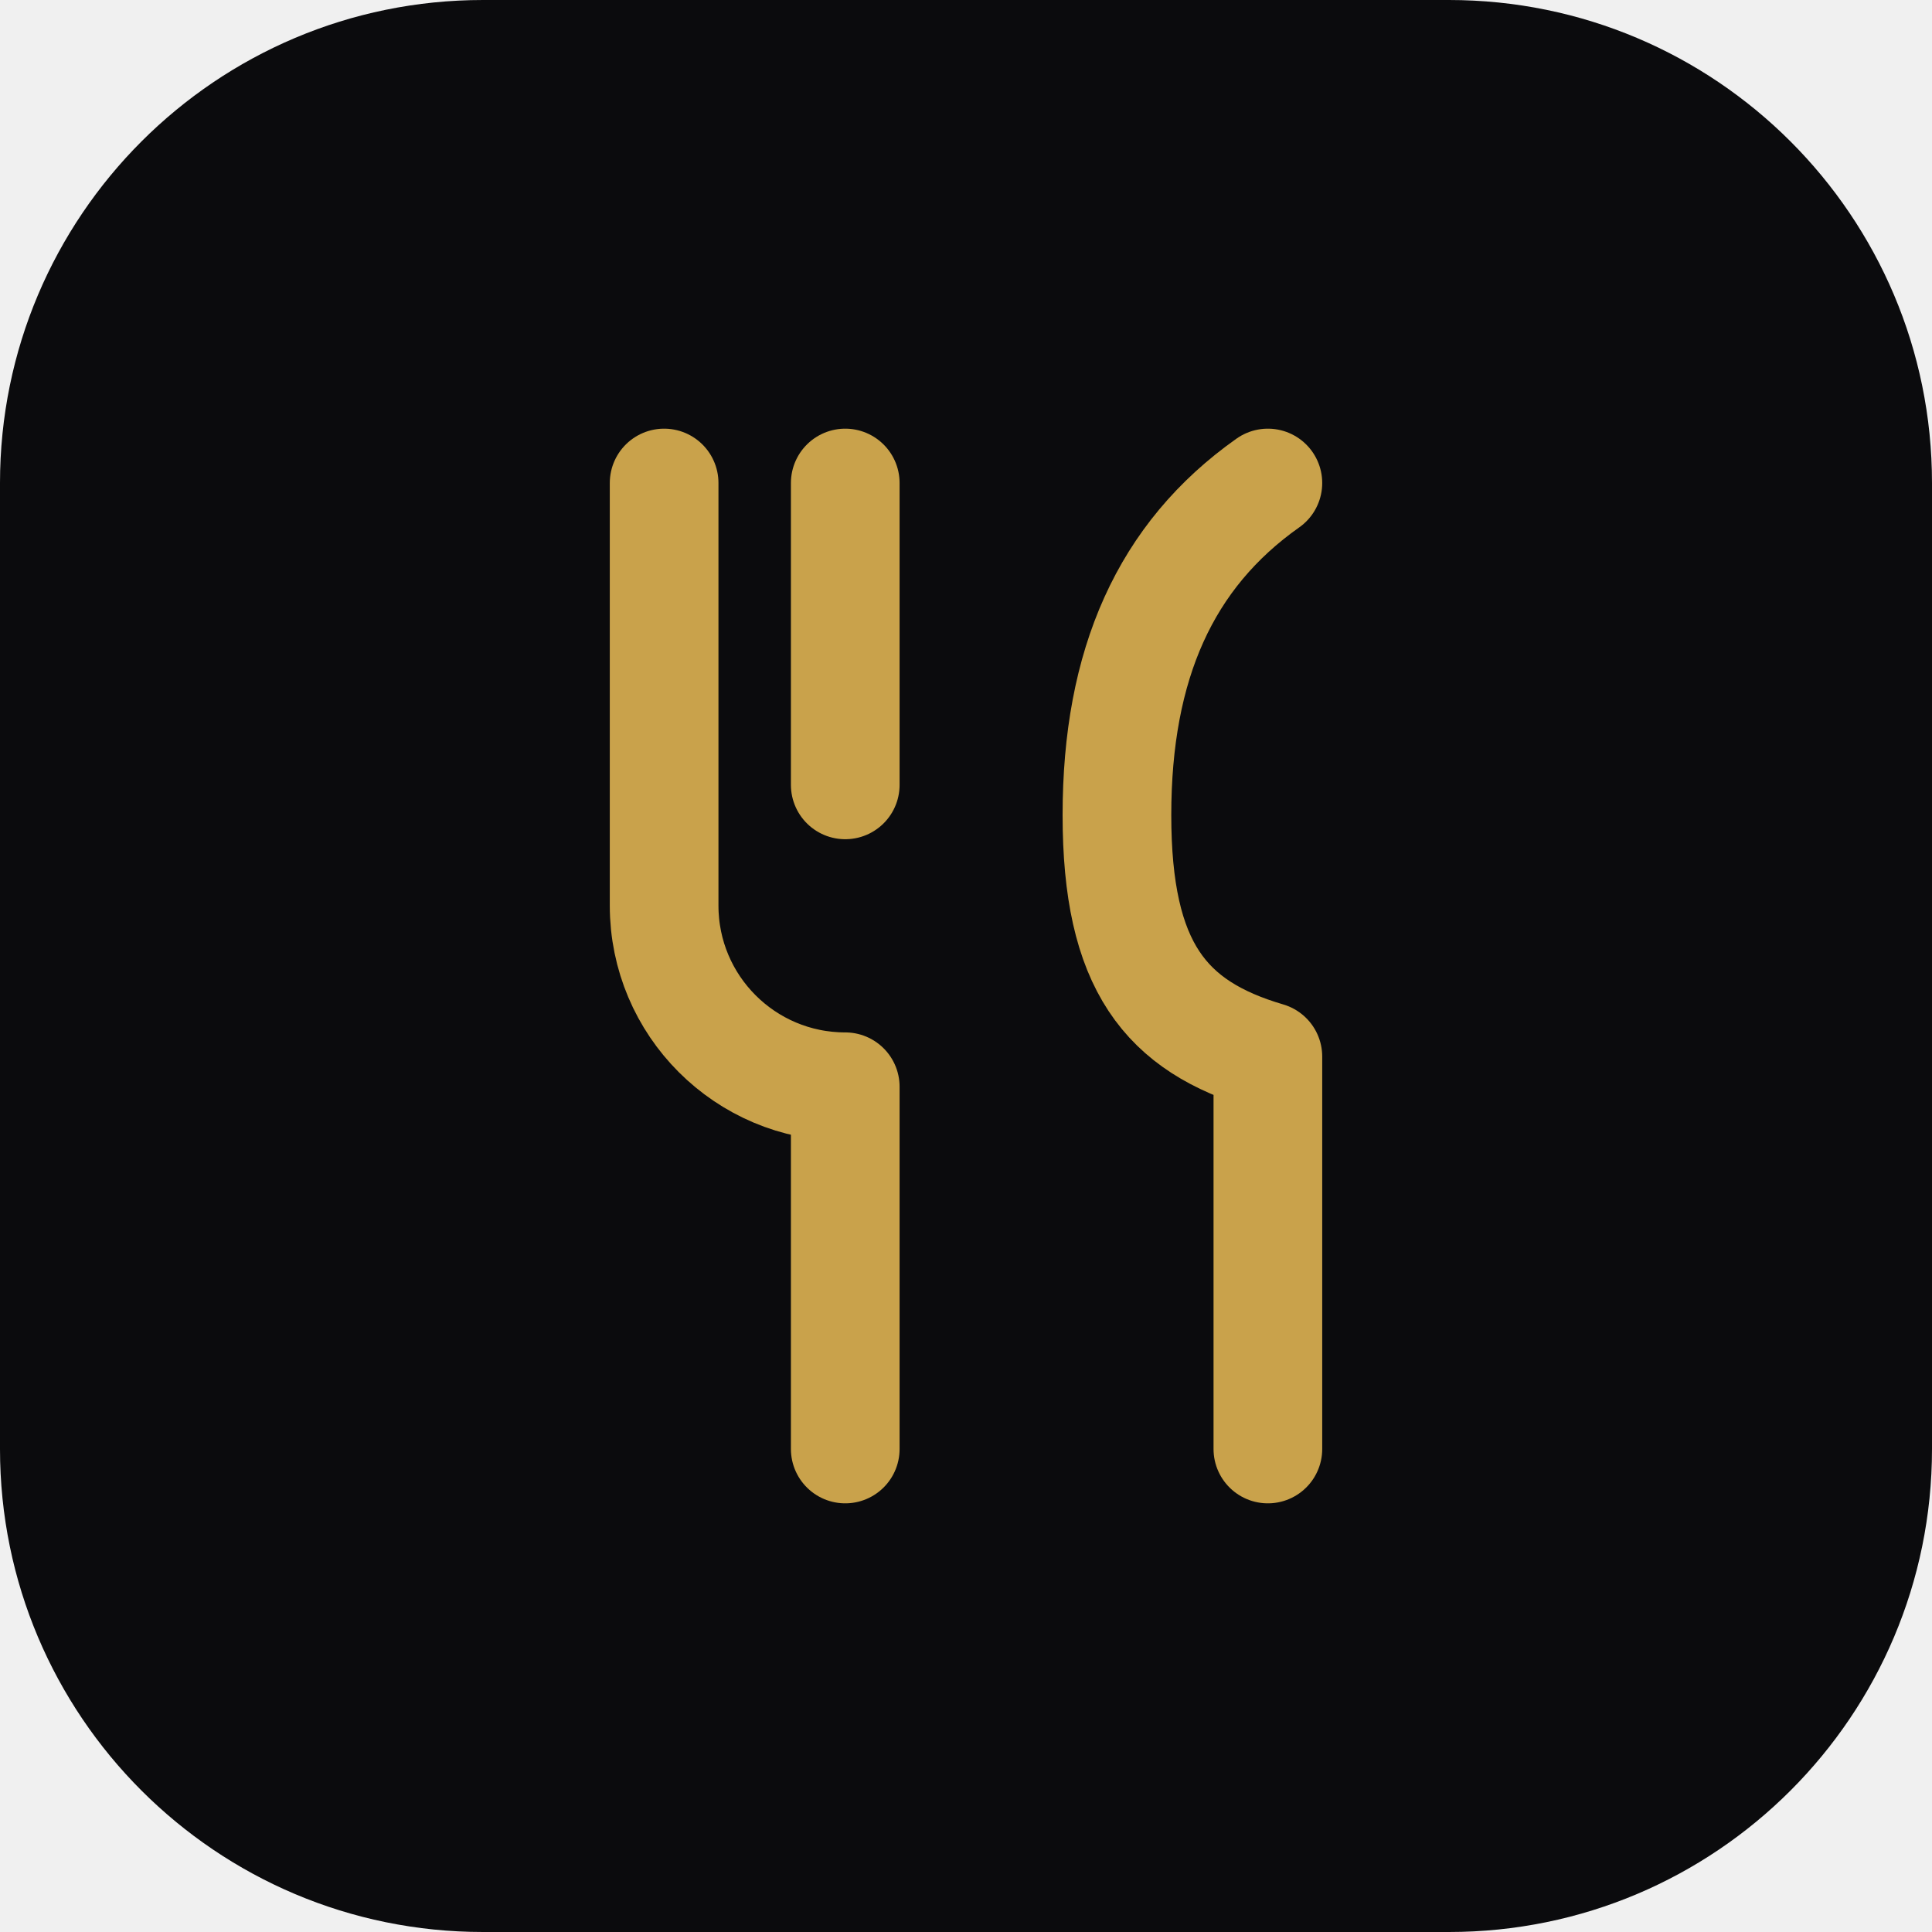
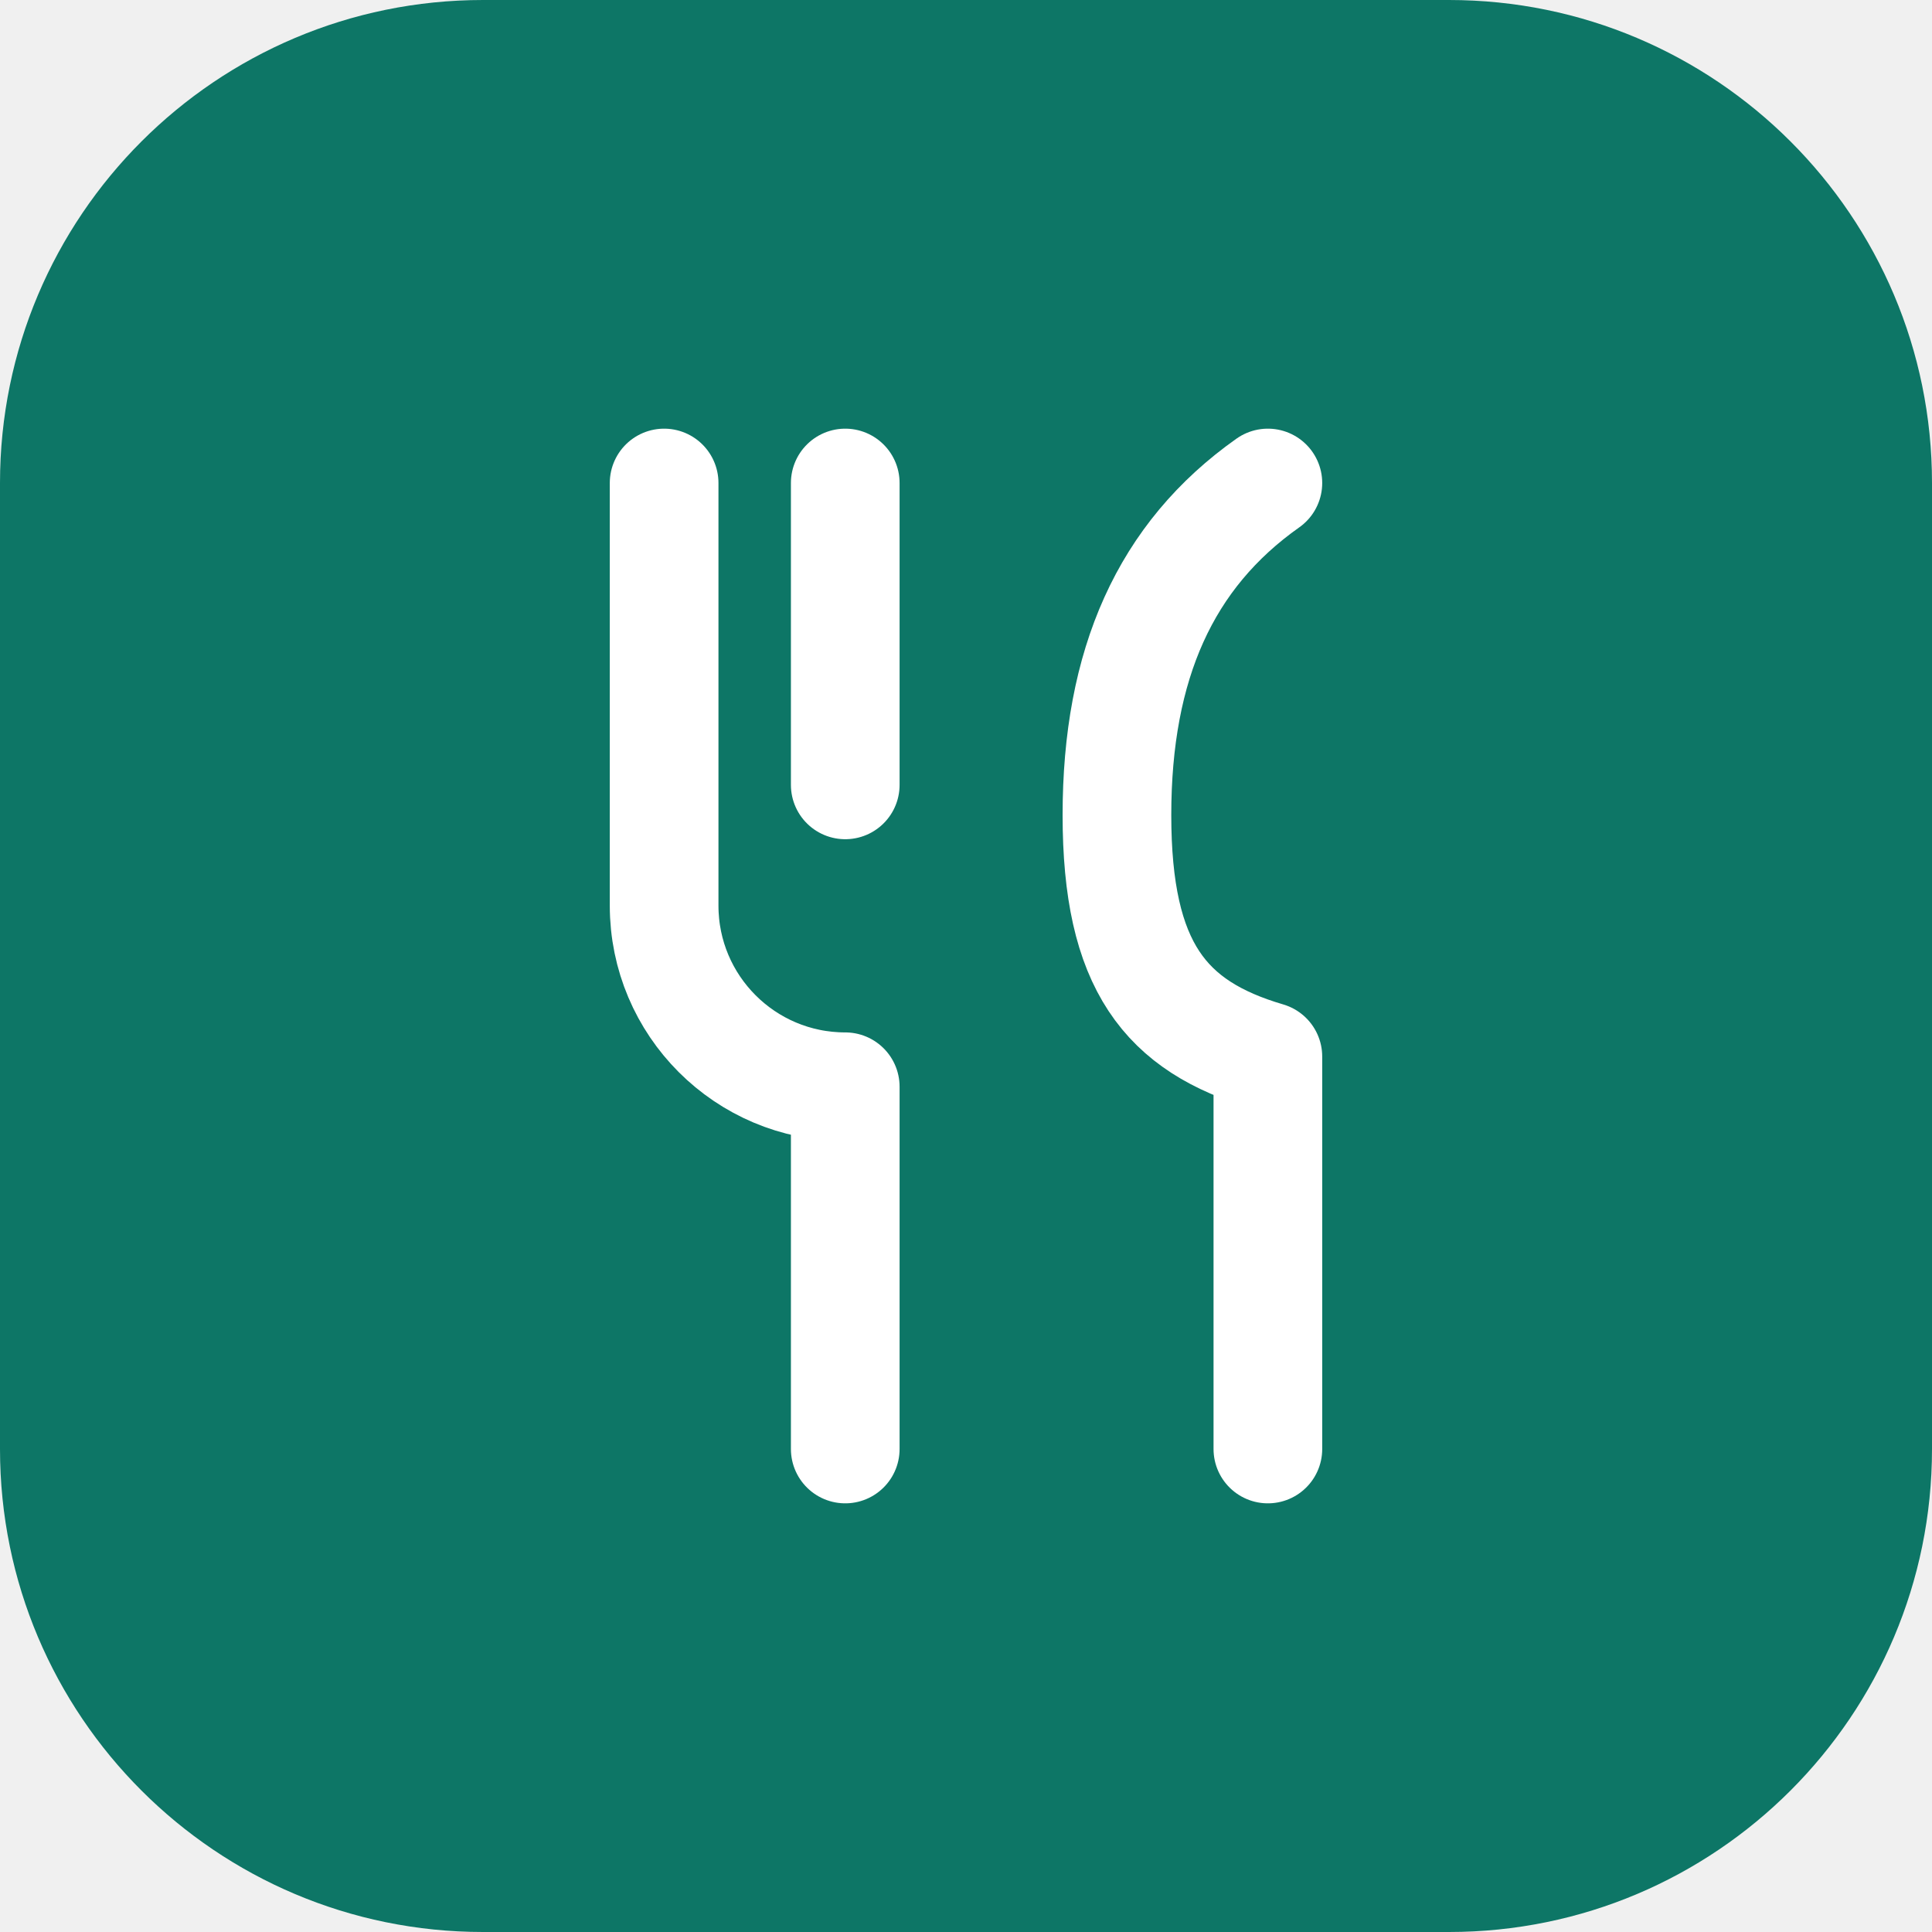
<svg xmlns="http://www.w3.org/2000/svg" viewBox="0 0 32 32">
-   <rect width="32" height="32" rx="8" fill="#0B0B0D" />
-   <path d="M11 8v7a3 3 0 0 0 3 3v6M11 8v5M14 8v5M21 8c-1.7 1.2-2.5 3-2.5 5.5S19.3 17 21 17.5V24" fill="none" stroke="#C9A24B" stroke-width="1.8" stroke-linecap="round" stroke-linejoin="round" />
+   <rect width="32" height="32" rx="8" fill="#0D7666" />
+   <path d="M11 8v7a3 3 0 0 0 3 3v6M11 8v5M14 8v5M21 8c-1.7 1.2-2.5 3-2.5 5.5S19.3 17 21 17.5V24" fill="none" stroke="#FFFFFF" stroke-width="1.8" stroke-linecap="round" stroke-linejoin="round" />
</svg>
